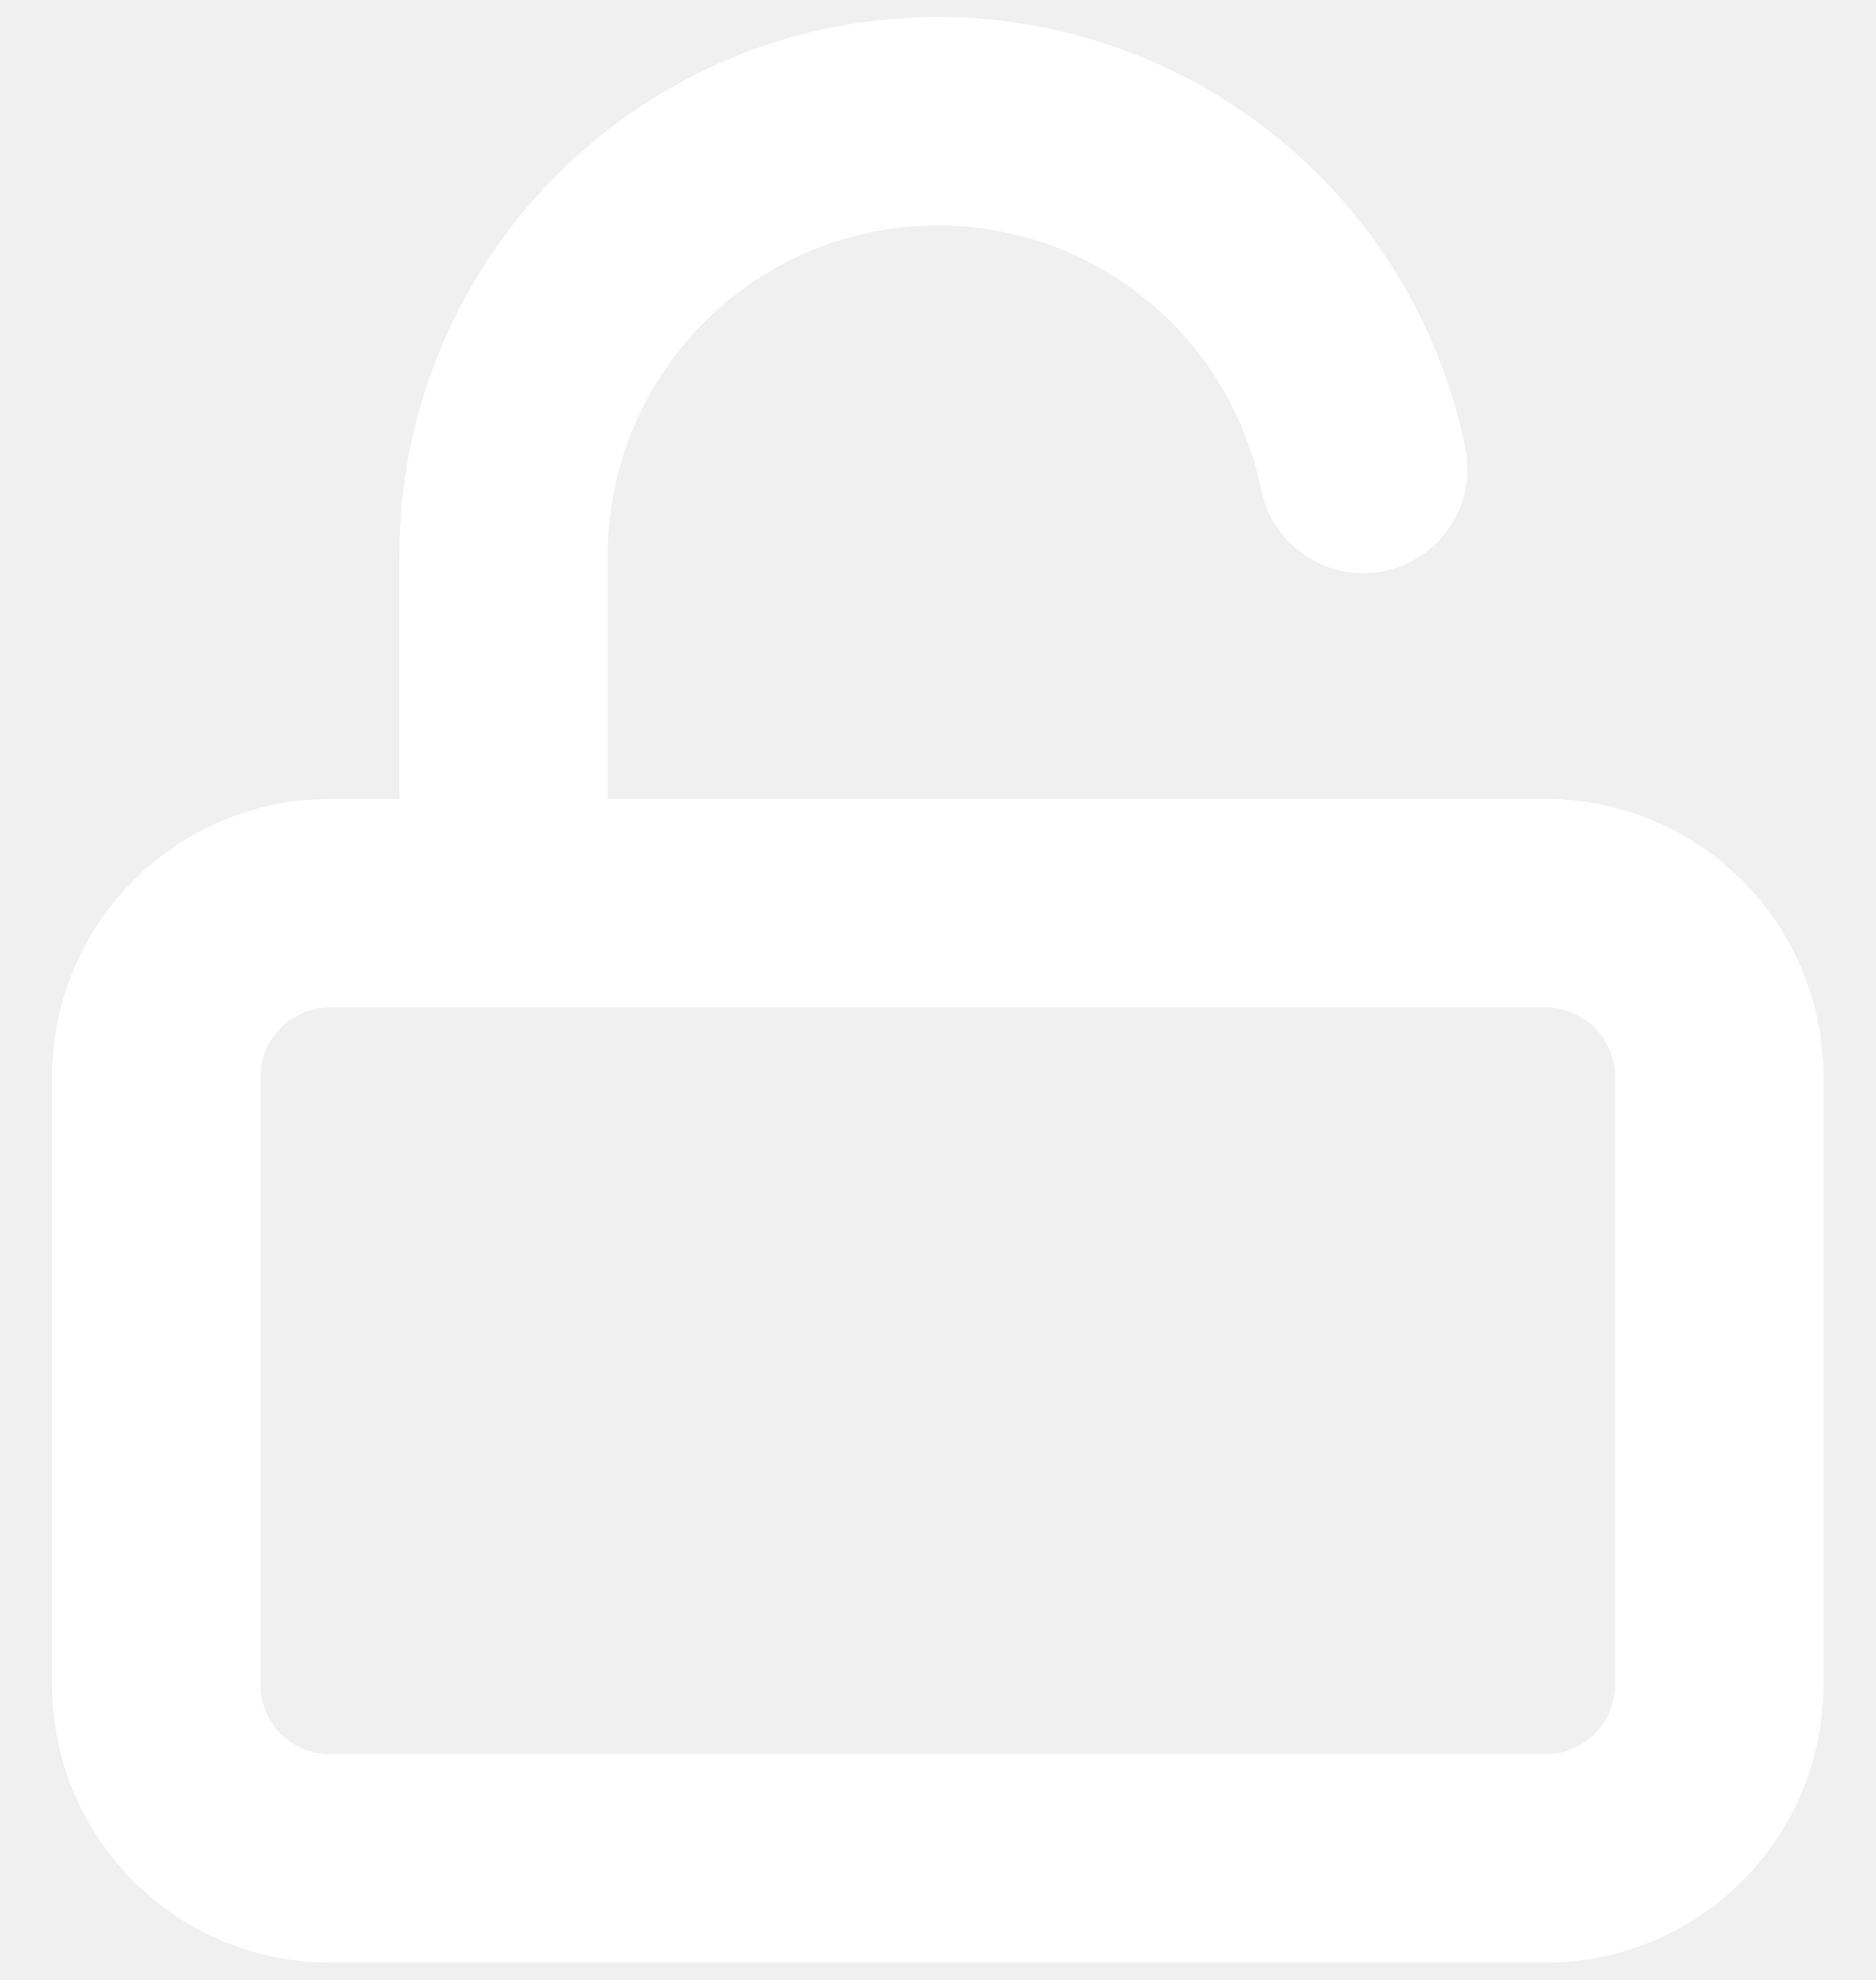
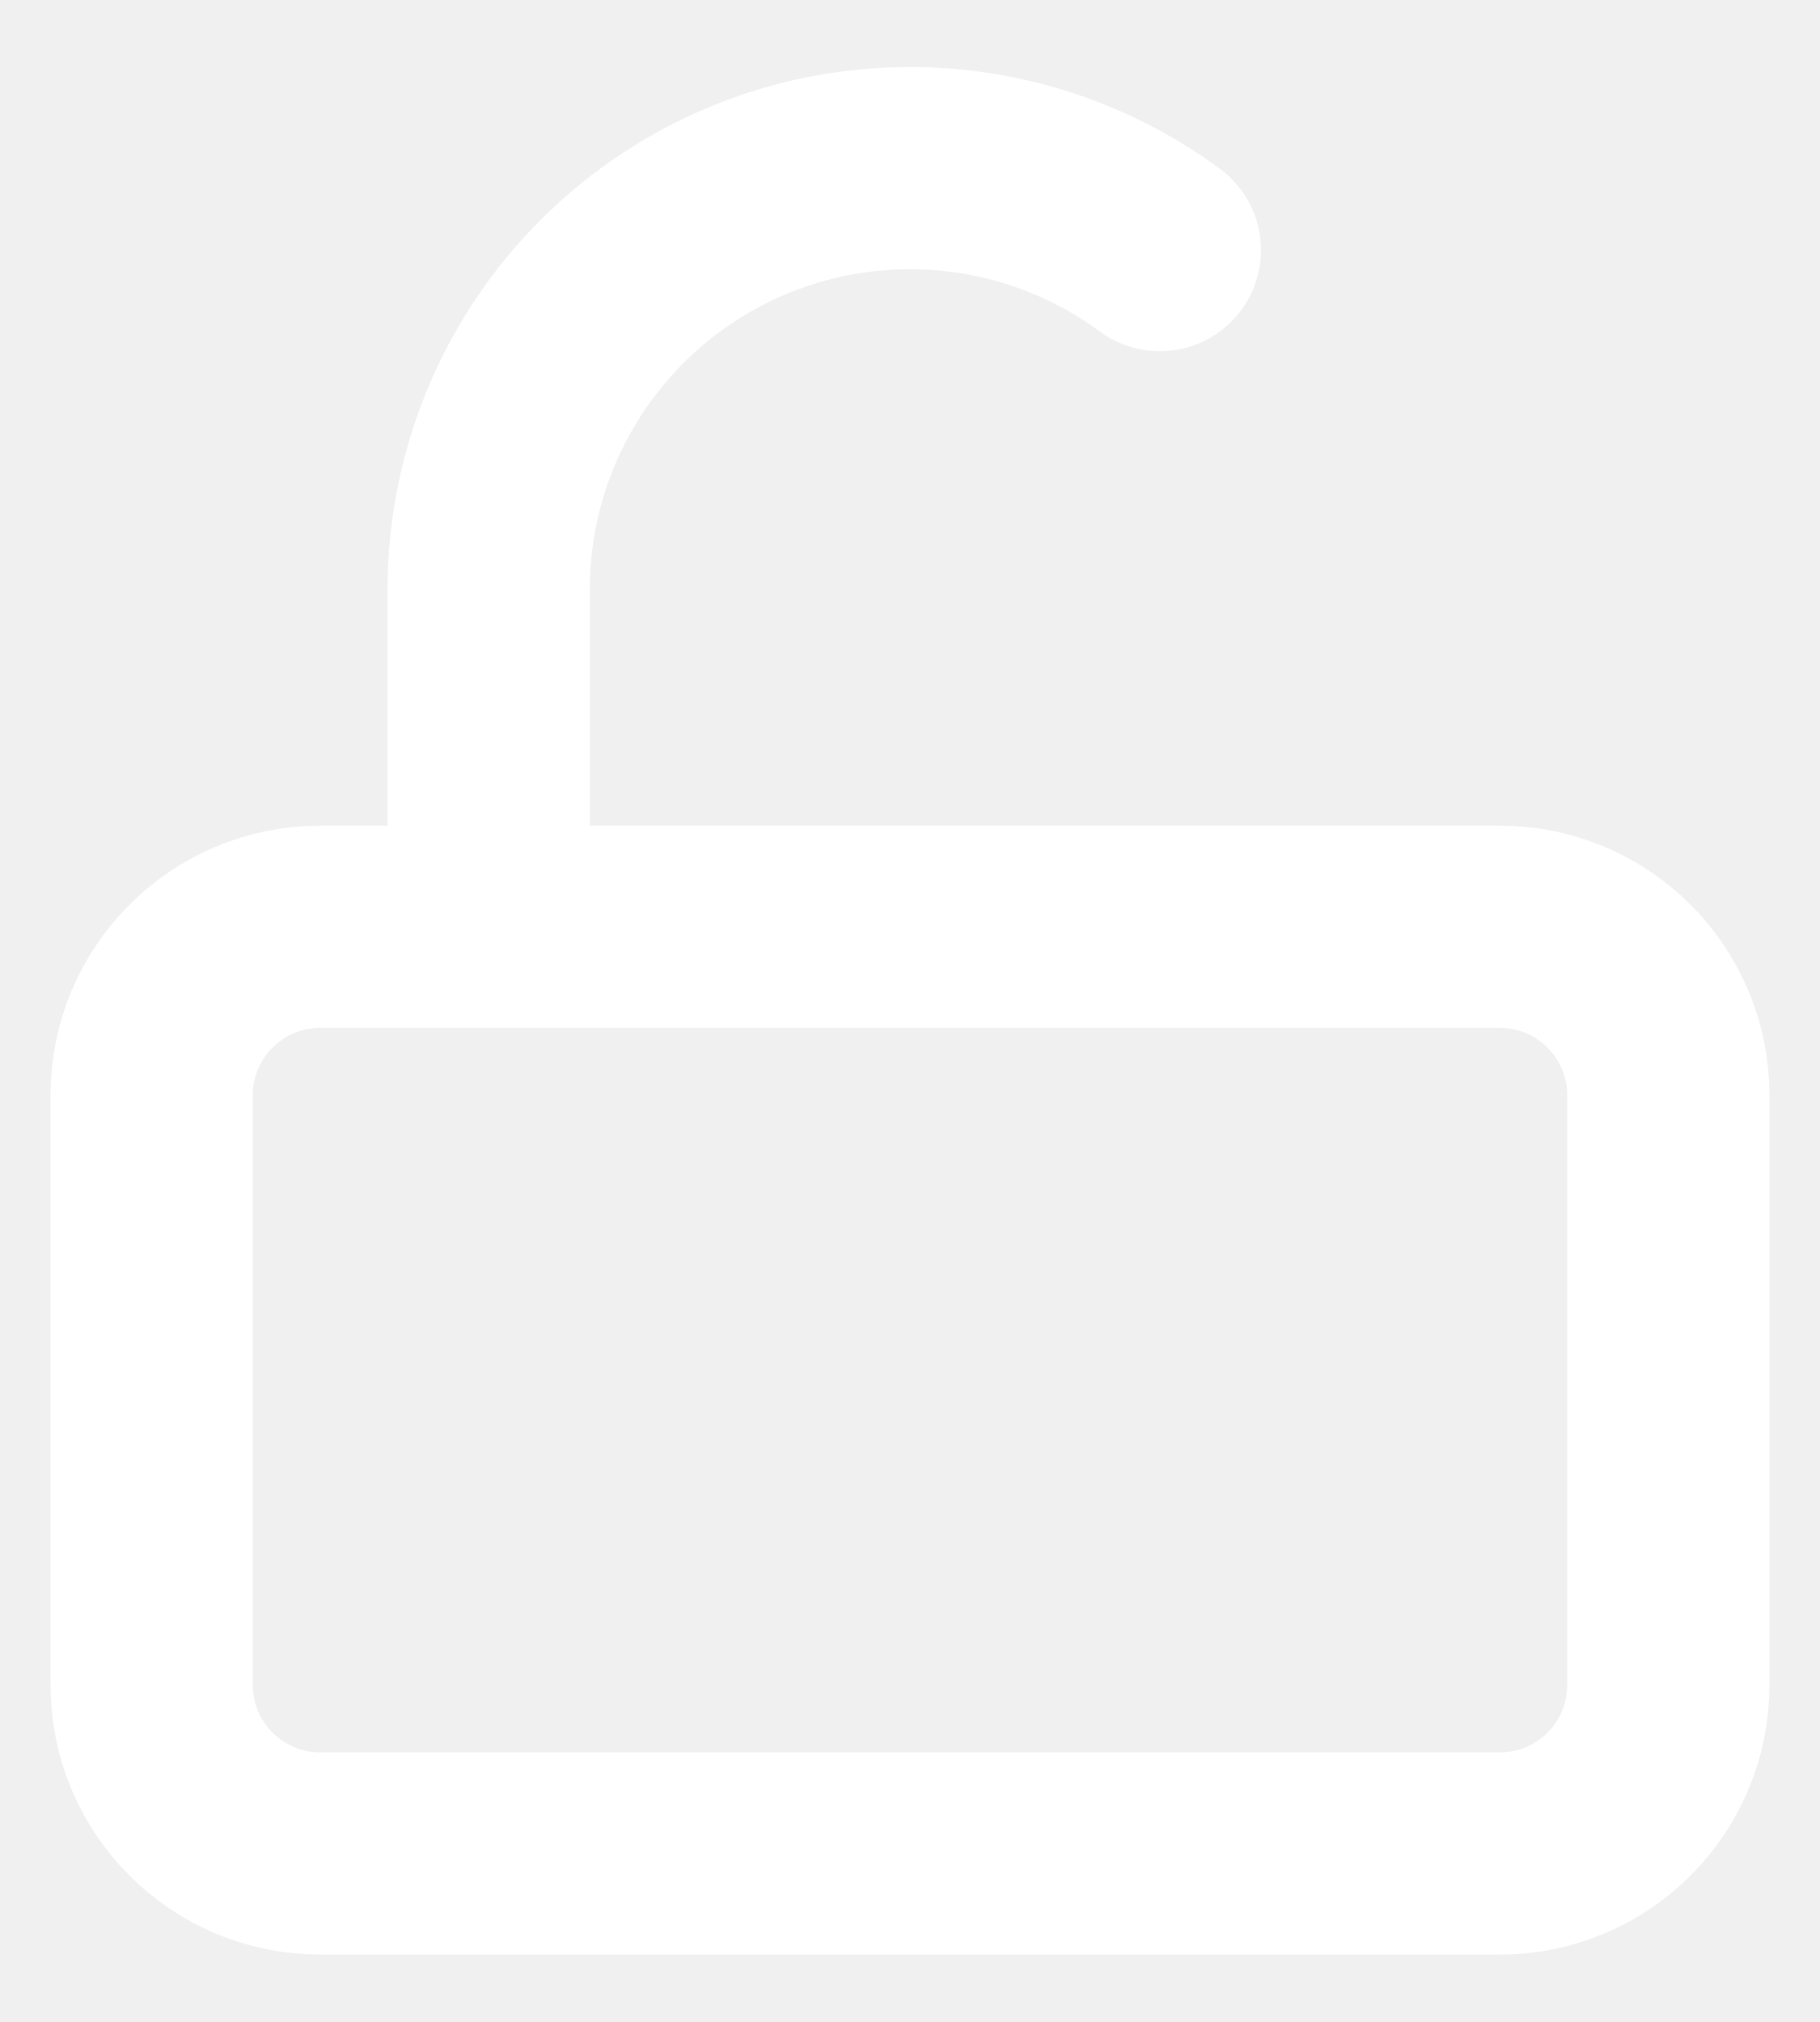
- <svg xmlns="http://www.w3.org/2000/svg" width="18" height="19" viewBox="0 0 18 19" fill="none">
-   <path d="M4.833 8.667V5.333C4.832 4.3 5.215 3.303 5.908 2.536C6.6 1.77 7.553 1.287 8.581 1.184C9.609 1.08 10.639 1.362 11.471 1.974C12.303 2.587 12.878 3.487 13.083 4.5M3.167 8.667H14.833C15.754 8.667 16.5 9.413 16.5 10.333V16.167C16.5 17.087 15.754 17.833 14.833 17.833H3.167C2.246 17.833 1.5 17.087 1.5 16.167V10.333C1.5 9.413 2.246 8.667 3.167 8.667Z" stroke="white" stroke-width="2" stroke-linecap="round" stroke-linejoin="round" />
+ <svg xmlns="http://www.w3.org/2000/svg" width="18" height="20" viewBox="0 0 18 20" fill="none">
+   <path d="M4.833 9.167V5.833C4.832 4.8 5.215 3.803 5.908 3.036C6.6 2.27 7.553 1.787 8.581 1.684C9.609 1.58 10.639 1.862 11.471 2.474M3.167 9.167H14.833C15.754 9.167 16.5 9.913 16.5 10.833V16.667C16.5 17.587 15.754 18.333 14.833 18.333H3.167C2.246 18.333 1.5 17.587 1.5 16.667V10.833C1.5 9.913 2.246 9.167 3.167 9.167Z" stroke="white" stroke-width="2" stroke-linecap="round" stroke-linejoin="round" />
</svg>
